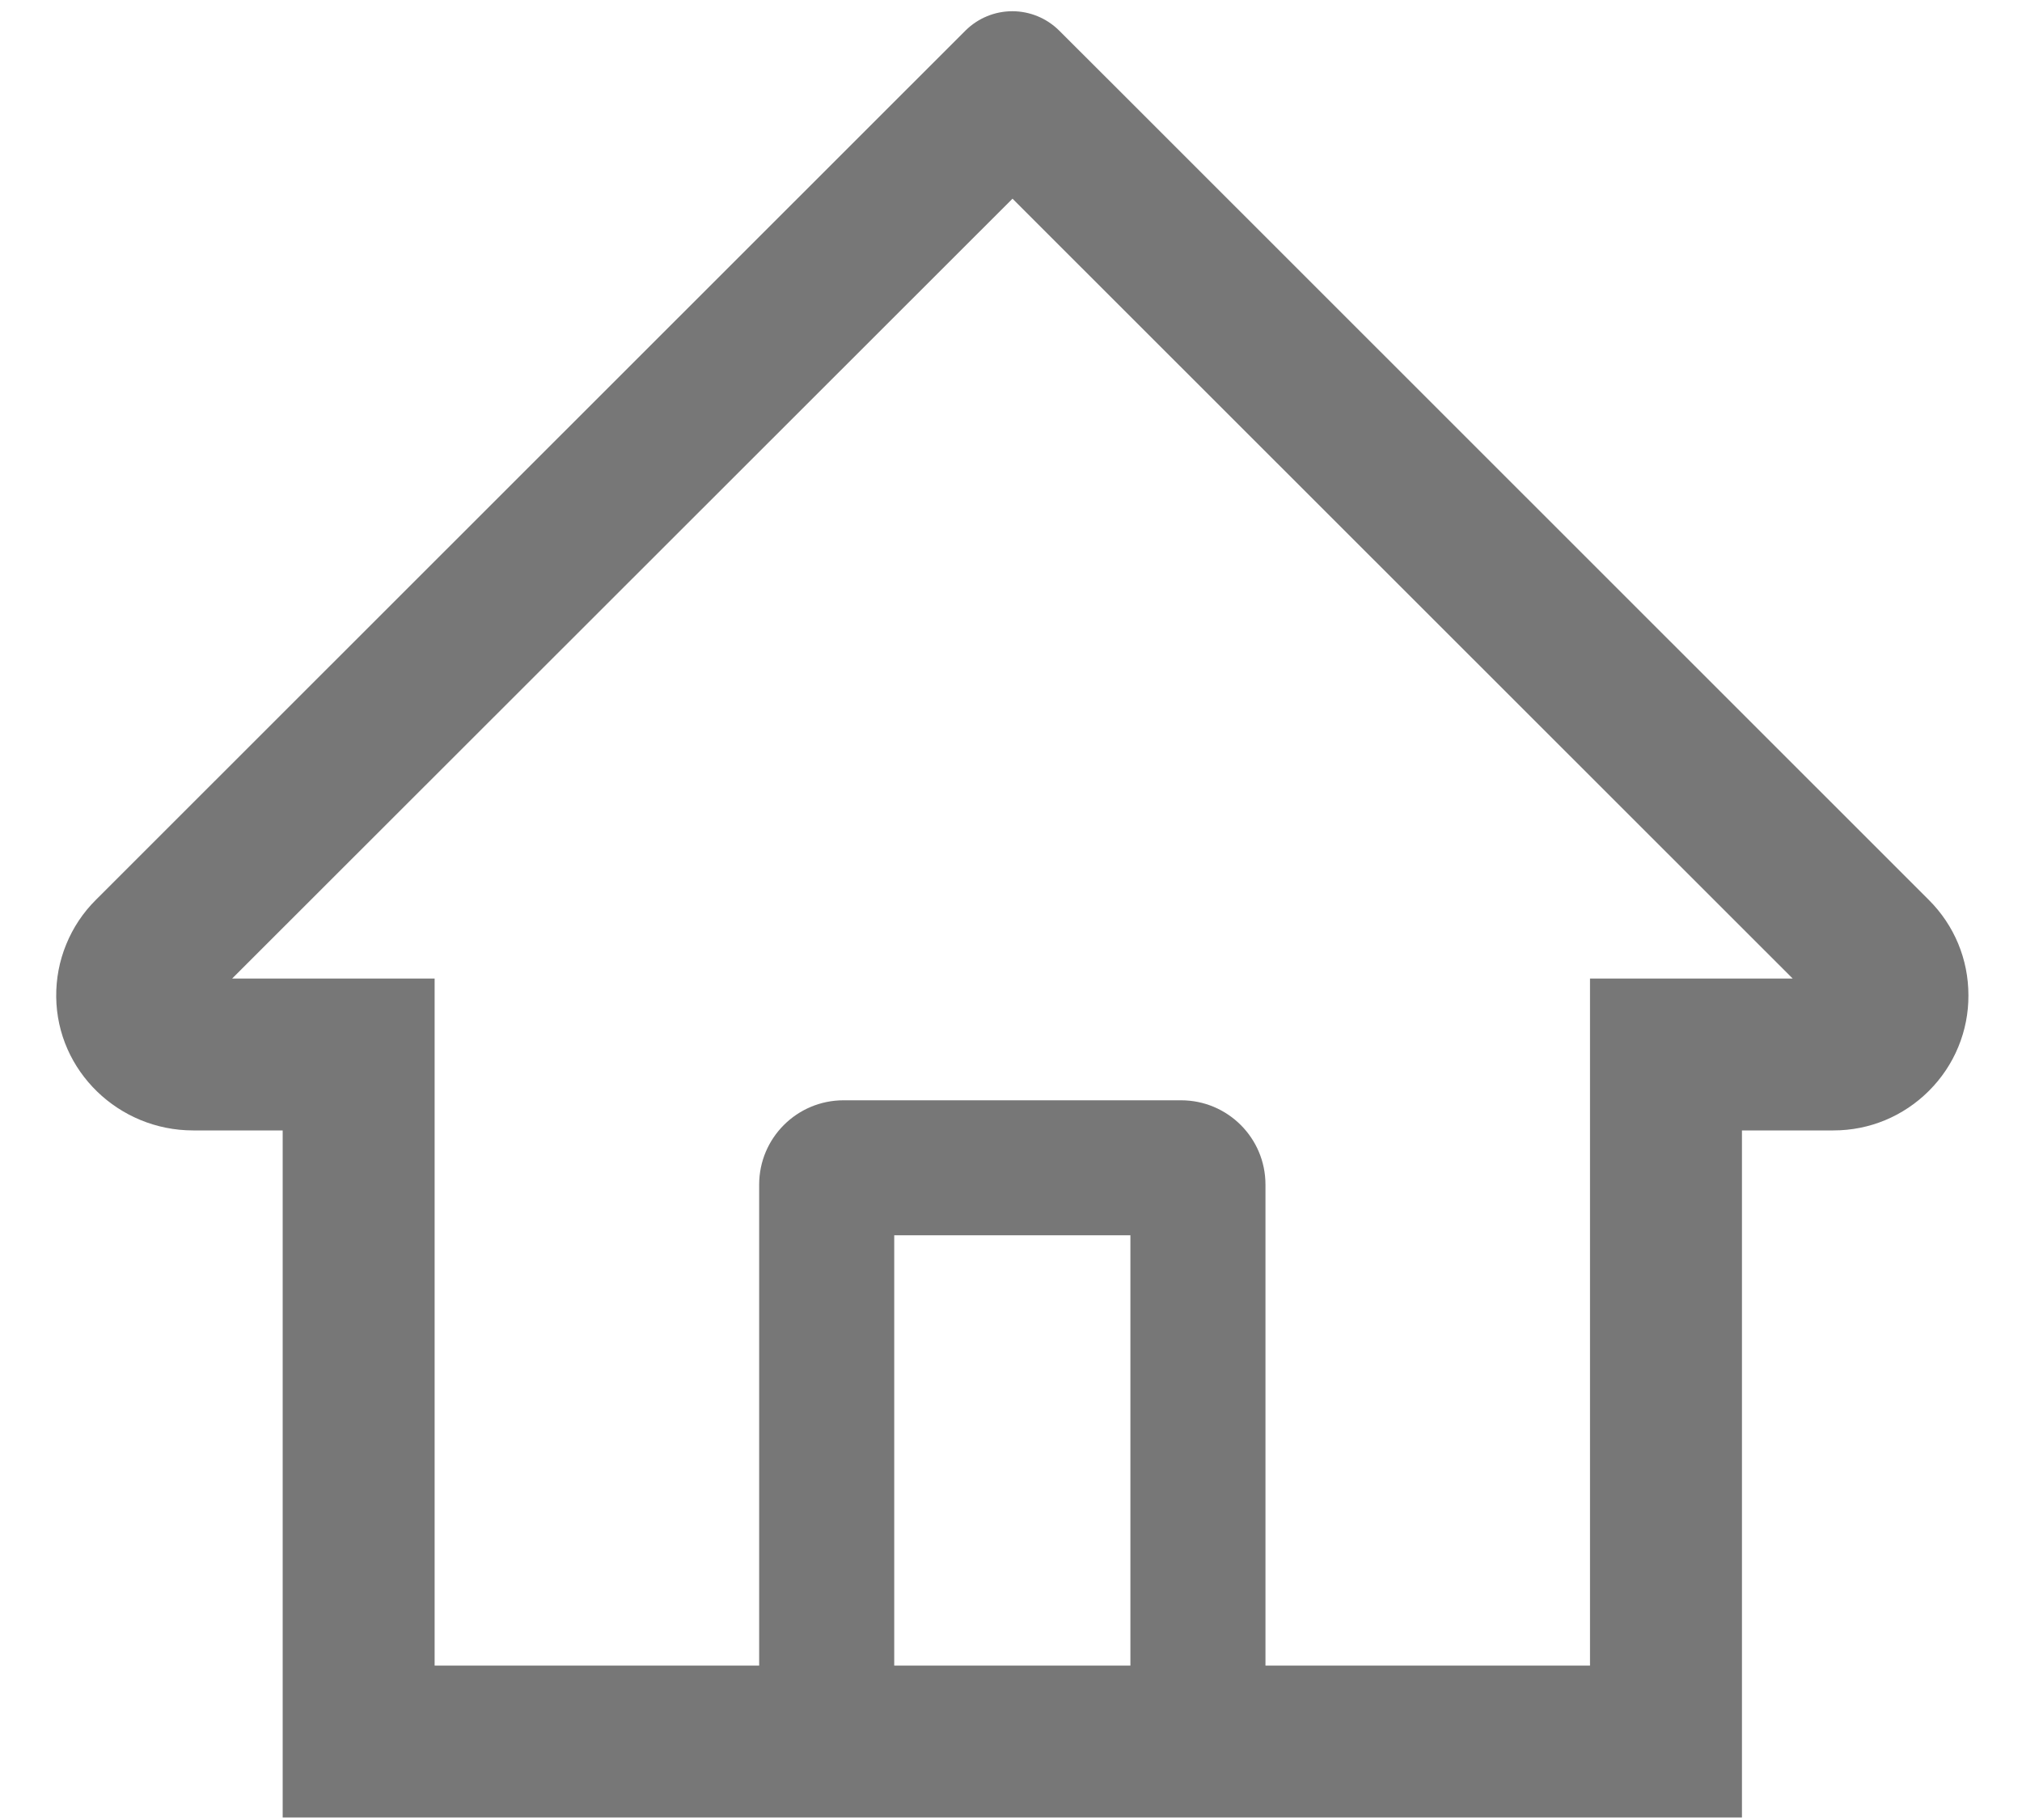
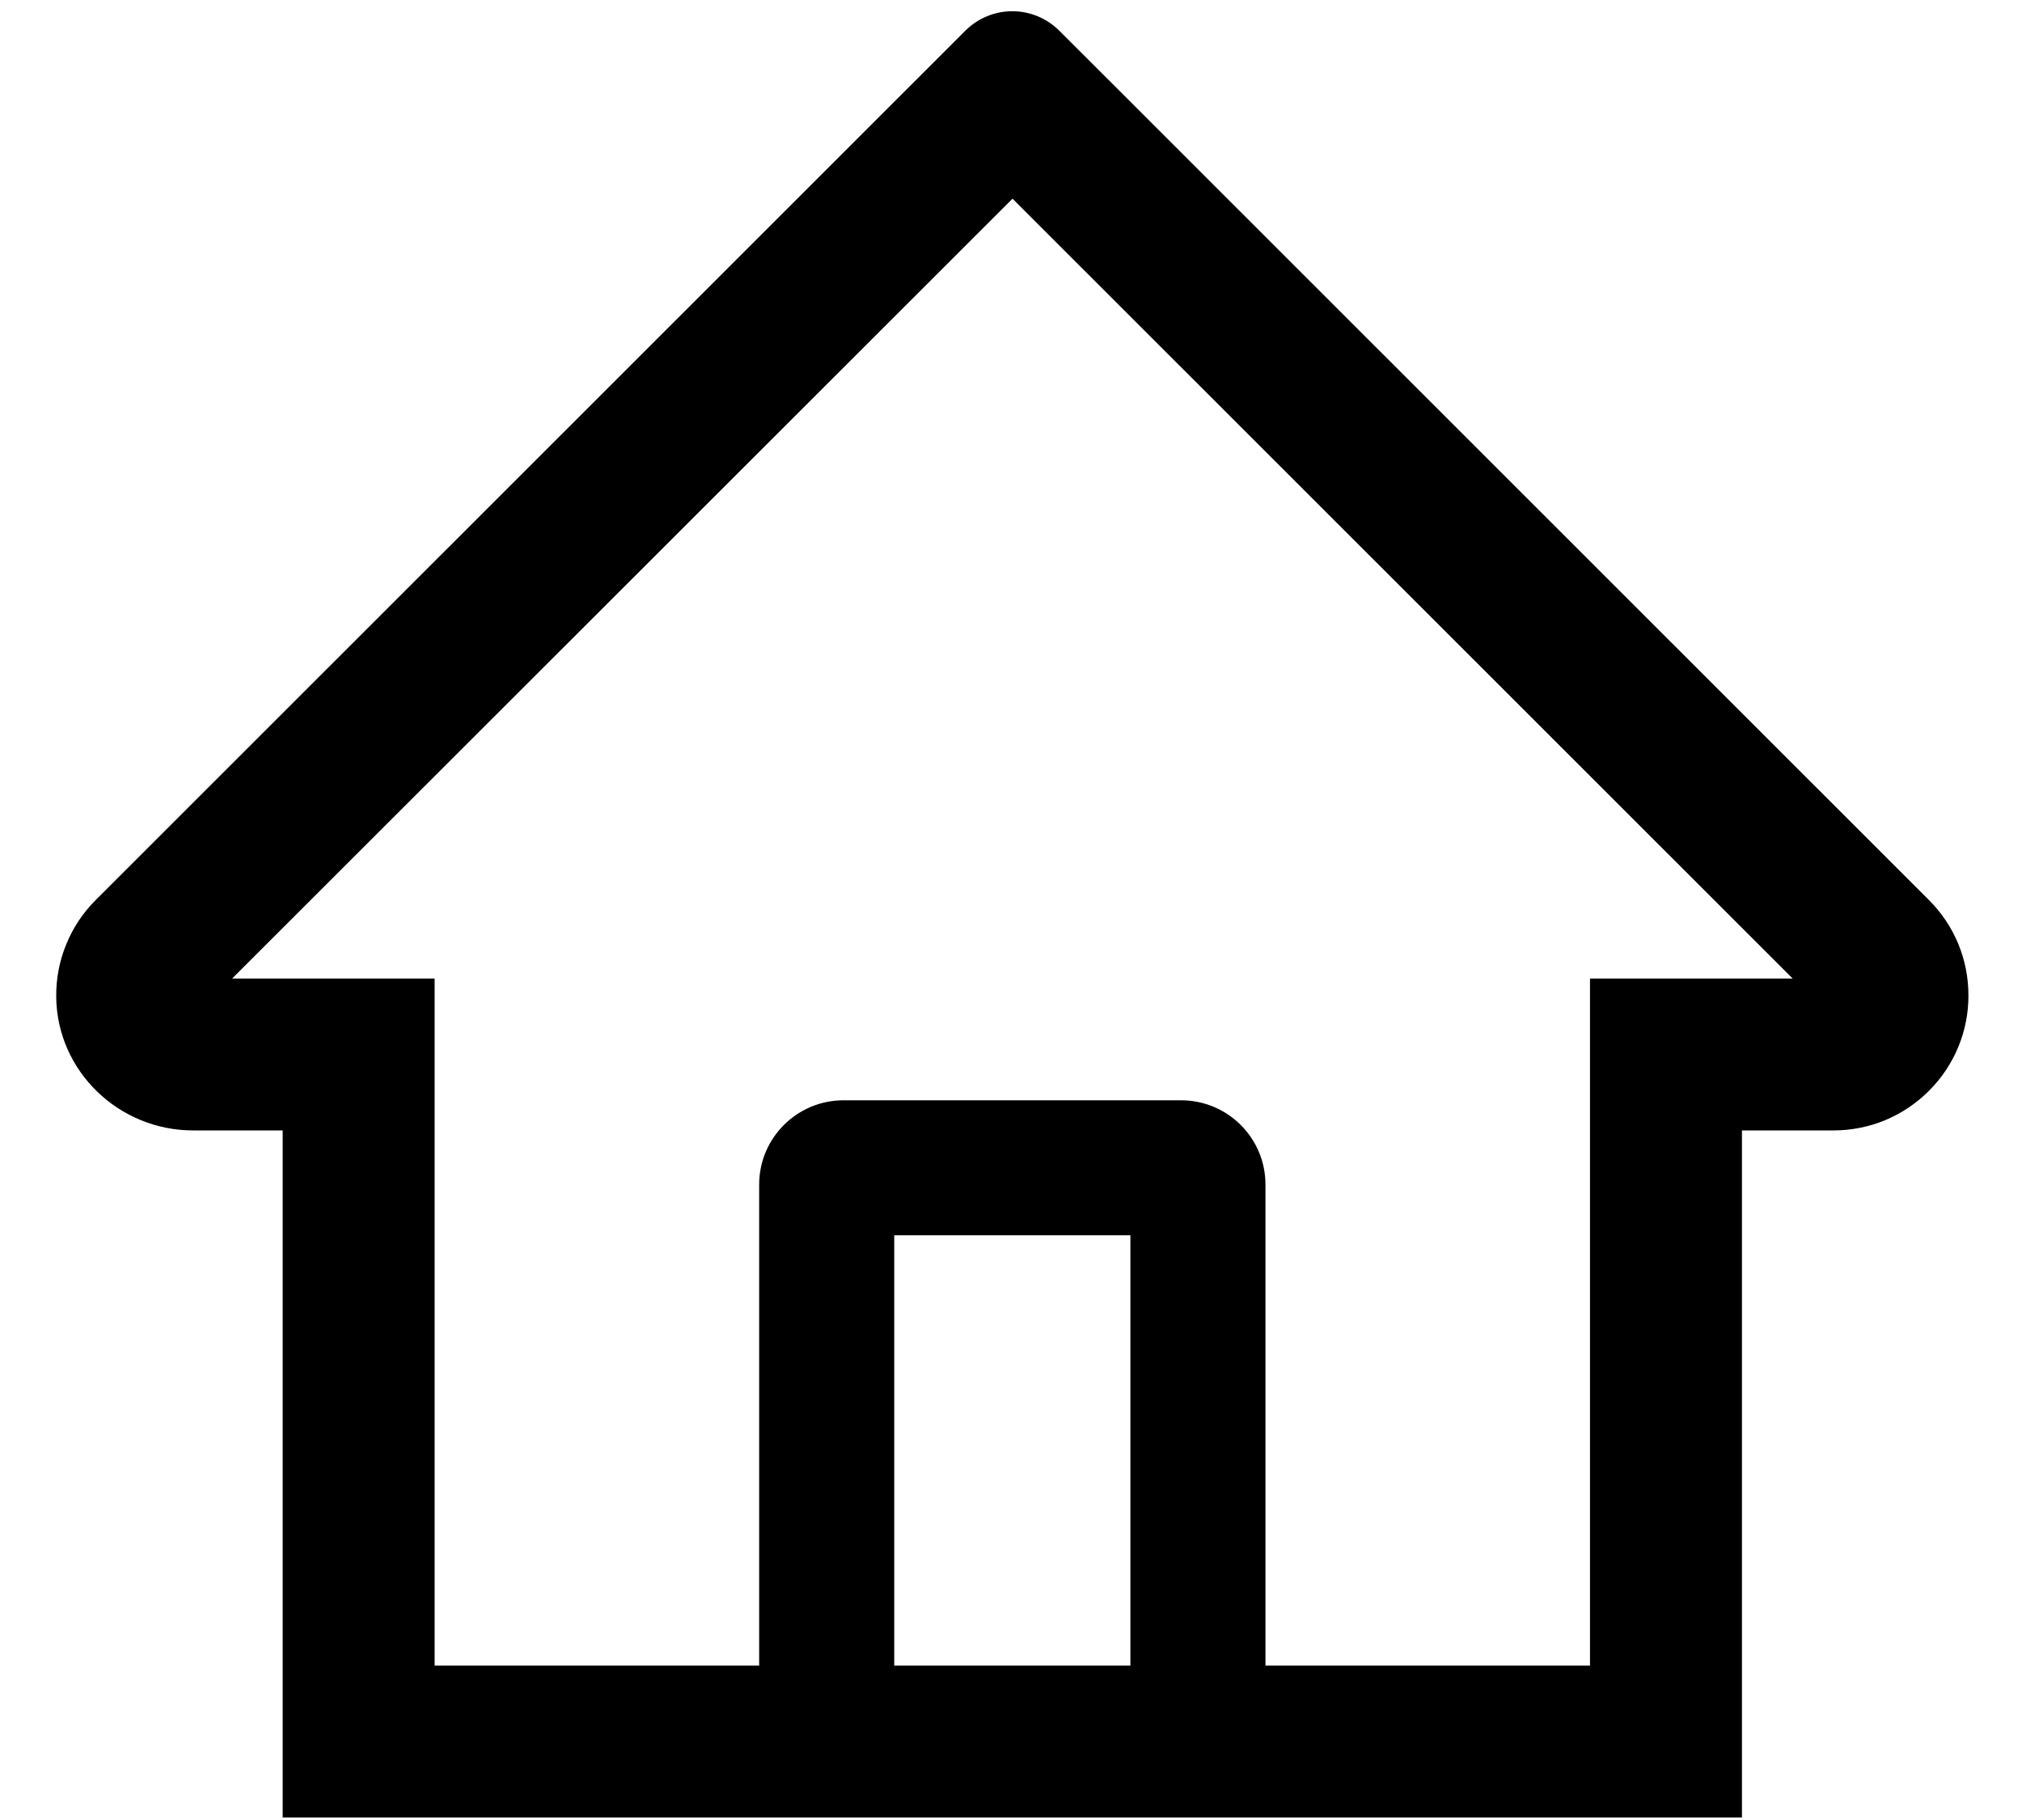
<svg xmlns="http://www.w3.org/2000/svg" width="20" height="18" viewBox="0 0 20 18" fill="none">
-   <path d="M19.078 8.9L11.017 0.842L10.476 0.302C10.353 0.18 10.187 0.111 10.013 0.111C9.839 0.111 9.673 0.18 9.55 0.302L0.948 8.9C0.822 9.025 0.722 9.175 0.655 9.34C0.587 9.505 0.554 9.681 0.556 9.86C0.564 10.594 1.175 11.18 1.91 11.18H2.796V17.975H17.23V11.18H18.135C18.492 11.18 18.828 11.04 19.08 10.788C19.204 10.664 19.303 10.517 19.37 10.354C19.437 10.192 19.471 10.018 19.47 9.843C19.47 9.488 19.331 9.152 19.078 8.9ZM11.181 16.473H8.845V12.217H11.181V16.473ZM15.727 9.678V16.473H12.517V11.716C12.517 11.255 12.143 10.882 11.682 10.882H8.344C7.883 10.882 7.509 11.255 7.509 11.716V16.473H4.299V9.678H2.296L10.015 1.965L10.497 2.447L17.732 9.678H15.727Z" fill="#777777" />
+   <path d="M19.078 8.9L11.017 0.842L10.476 0.302C10.353 0.18 10.187 0.111 10.013 0.111C9.839 0.111 9.673 0.18 9.55 0.302L0.948 8.9C0.822 9.025 0.722 9.175 0.655 9.34C0.587 9.505 0.554 9.681 0.556 9.86C0.564 10.594 1.175 11.18 1.91 11.18H2.796V17.975H17.23V11.18H18.135C18.492 11.18 18.828 11.04 19.08 10.788C19.204 10.664 19.303 10.517 19.37 10.354C19.437 10.192 19.471 10.018 19.47 9.843C19.47 9.488 19.331 9.152 19.078 8.9ZM11.181 16.473H8.845V12.217H11.181V16.473ZM15.727 9.678V16.473H12.517V11.716C12.517 11.255 12.143 10.882 11.682 10.882H8.344C7.883 10.882 7.509 11.255 7.509 11.716V16.473H4.299V9.678H2.296L10.015 1.965L10.497 2.447L17.732 9.678H15.727Z" fill="currentColor" />
</svg>
